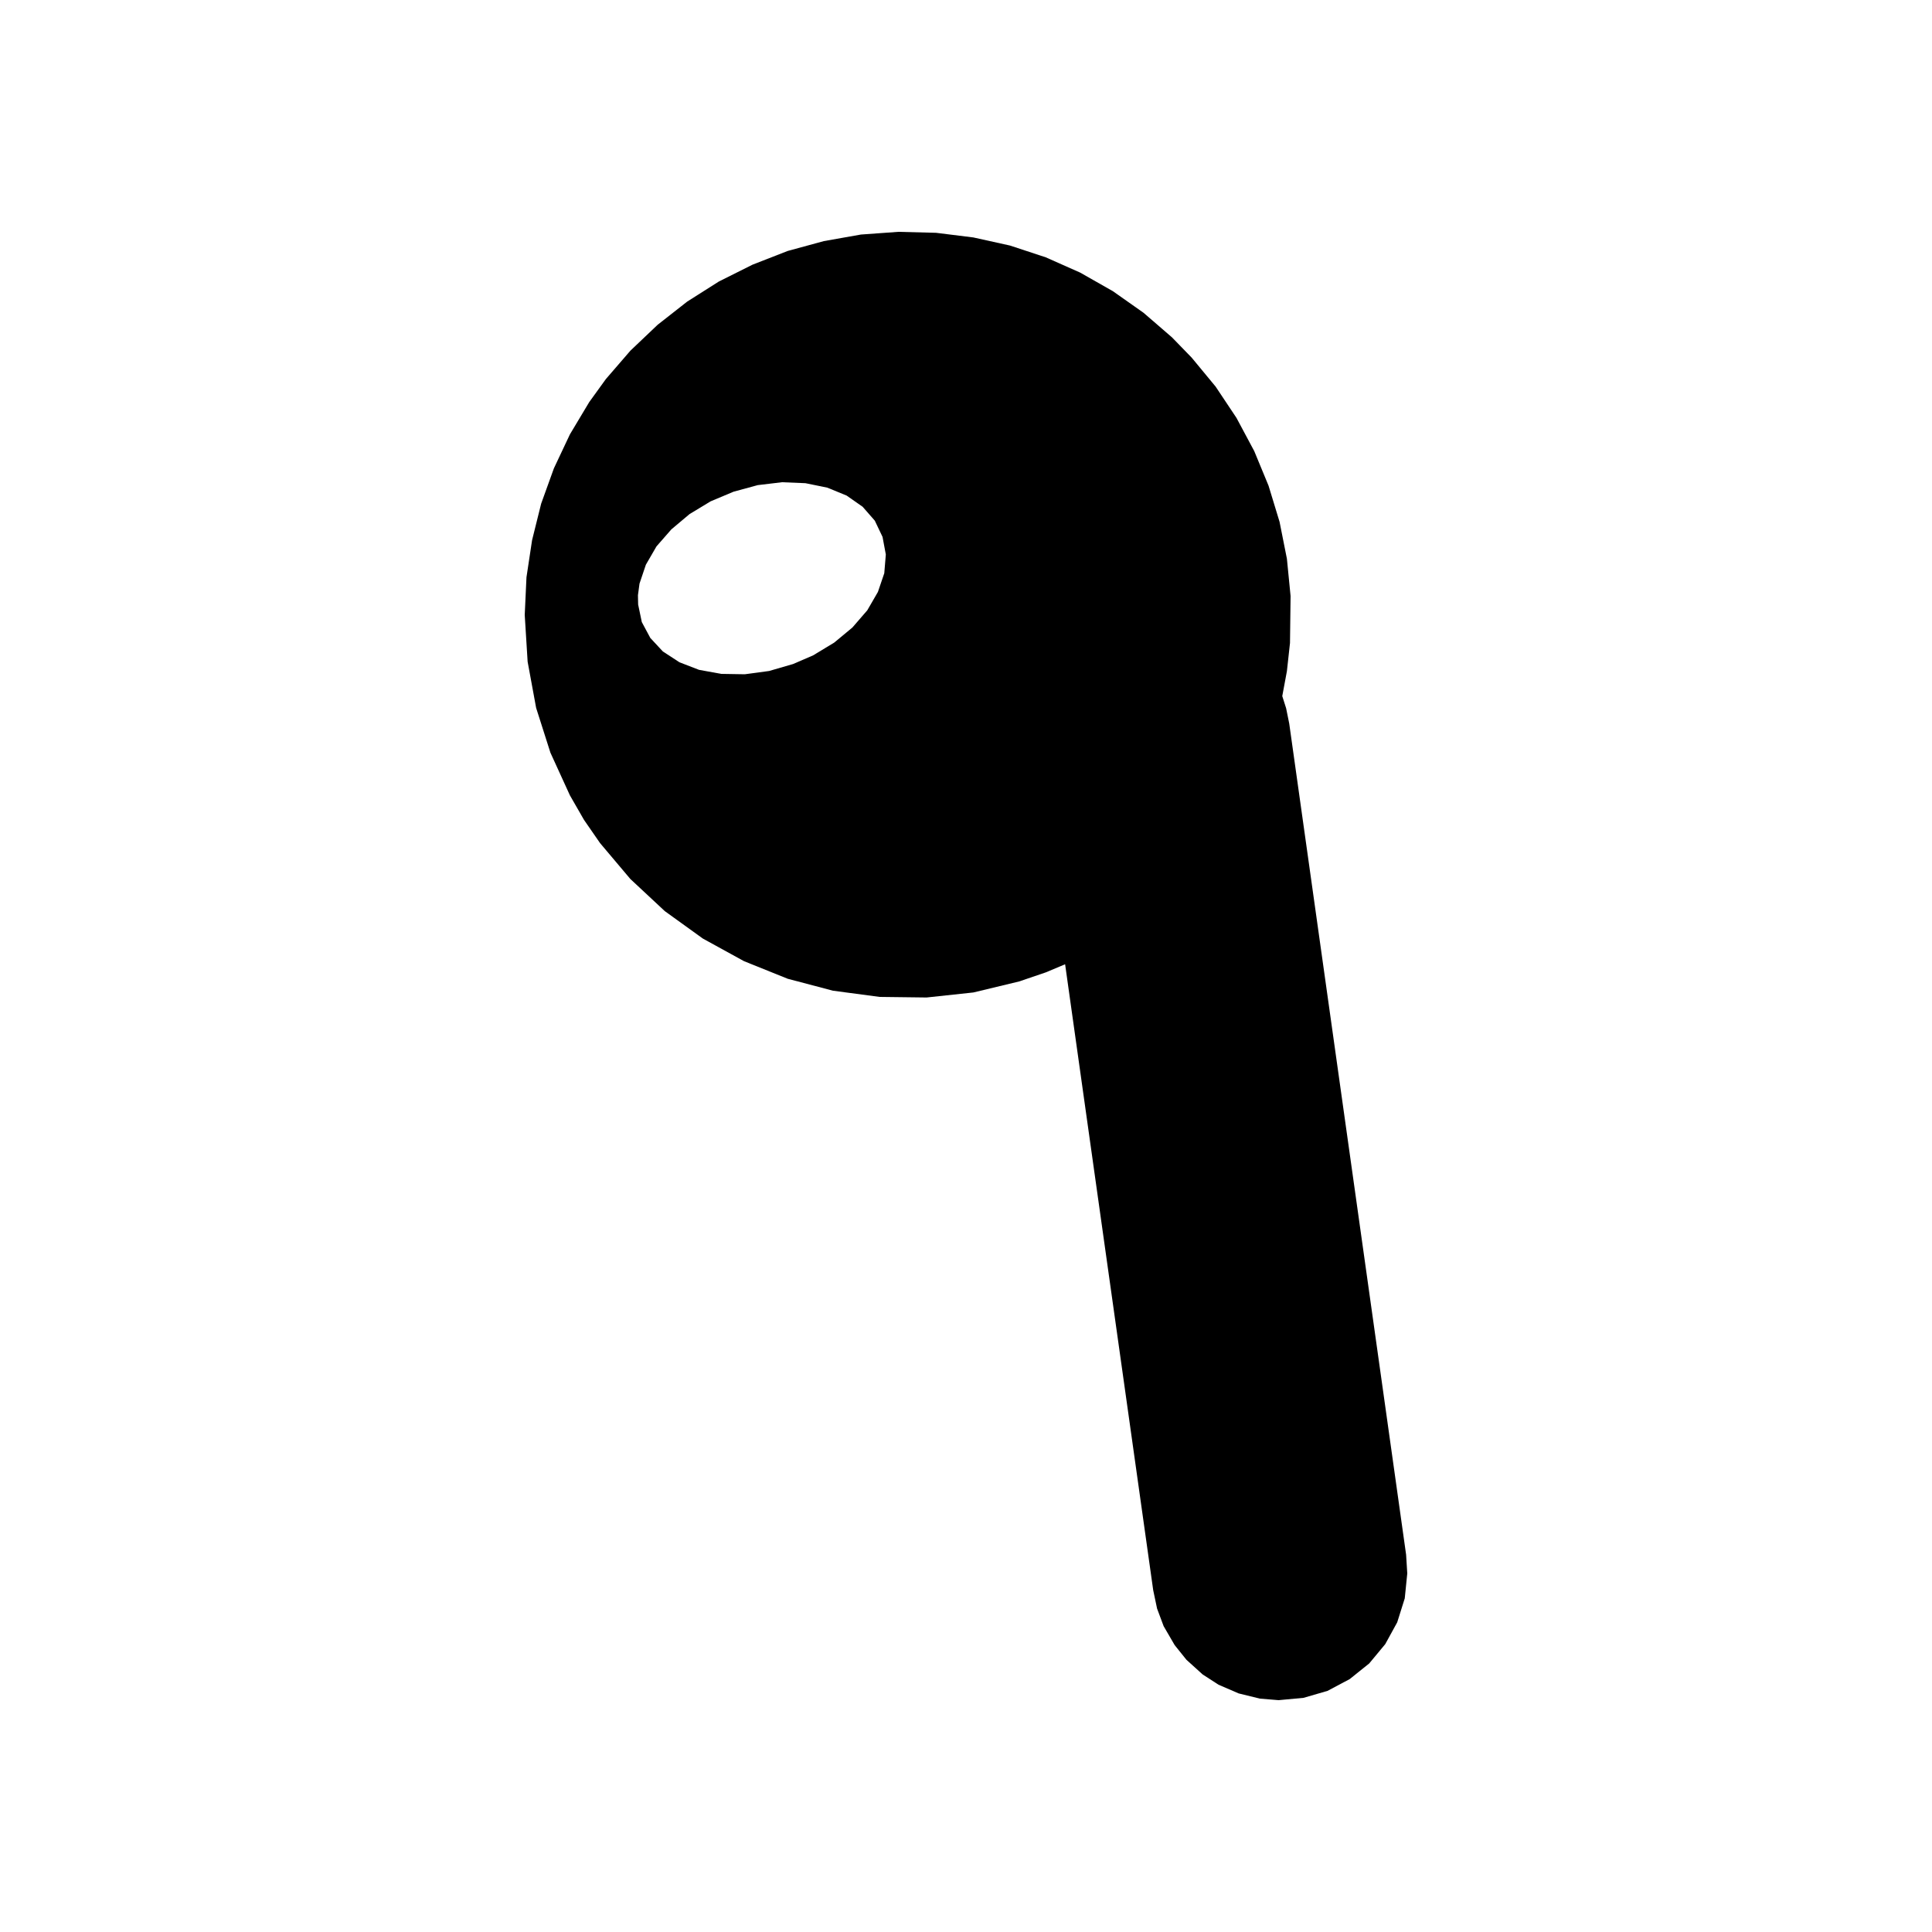
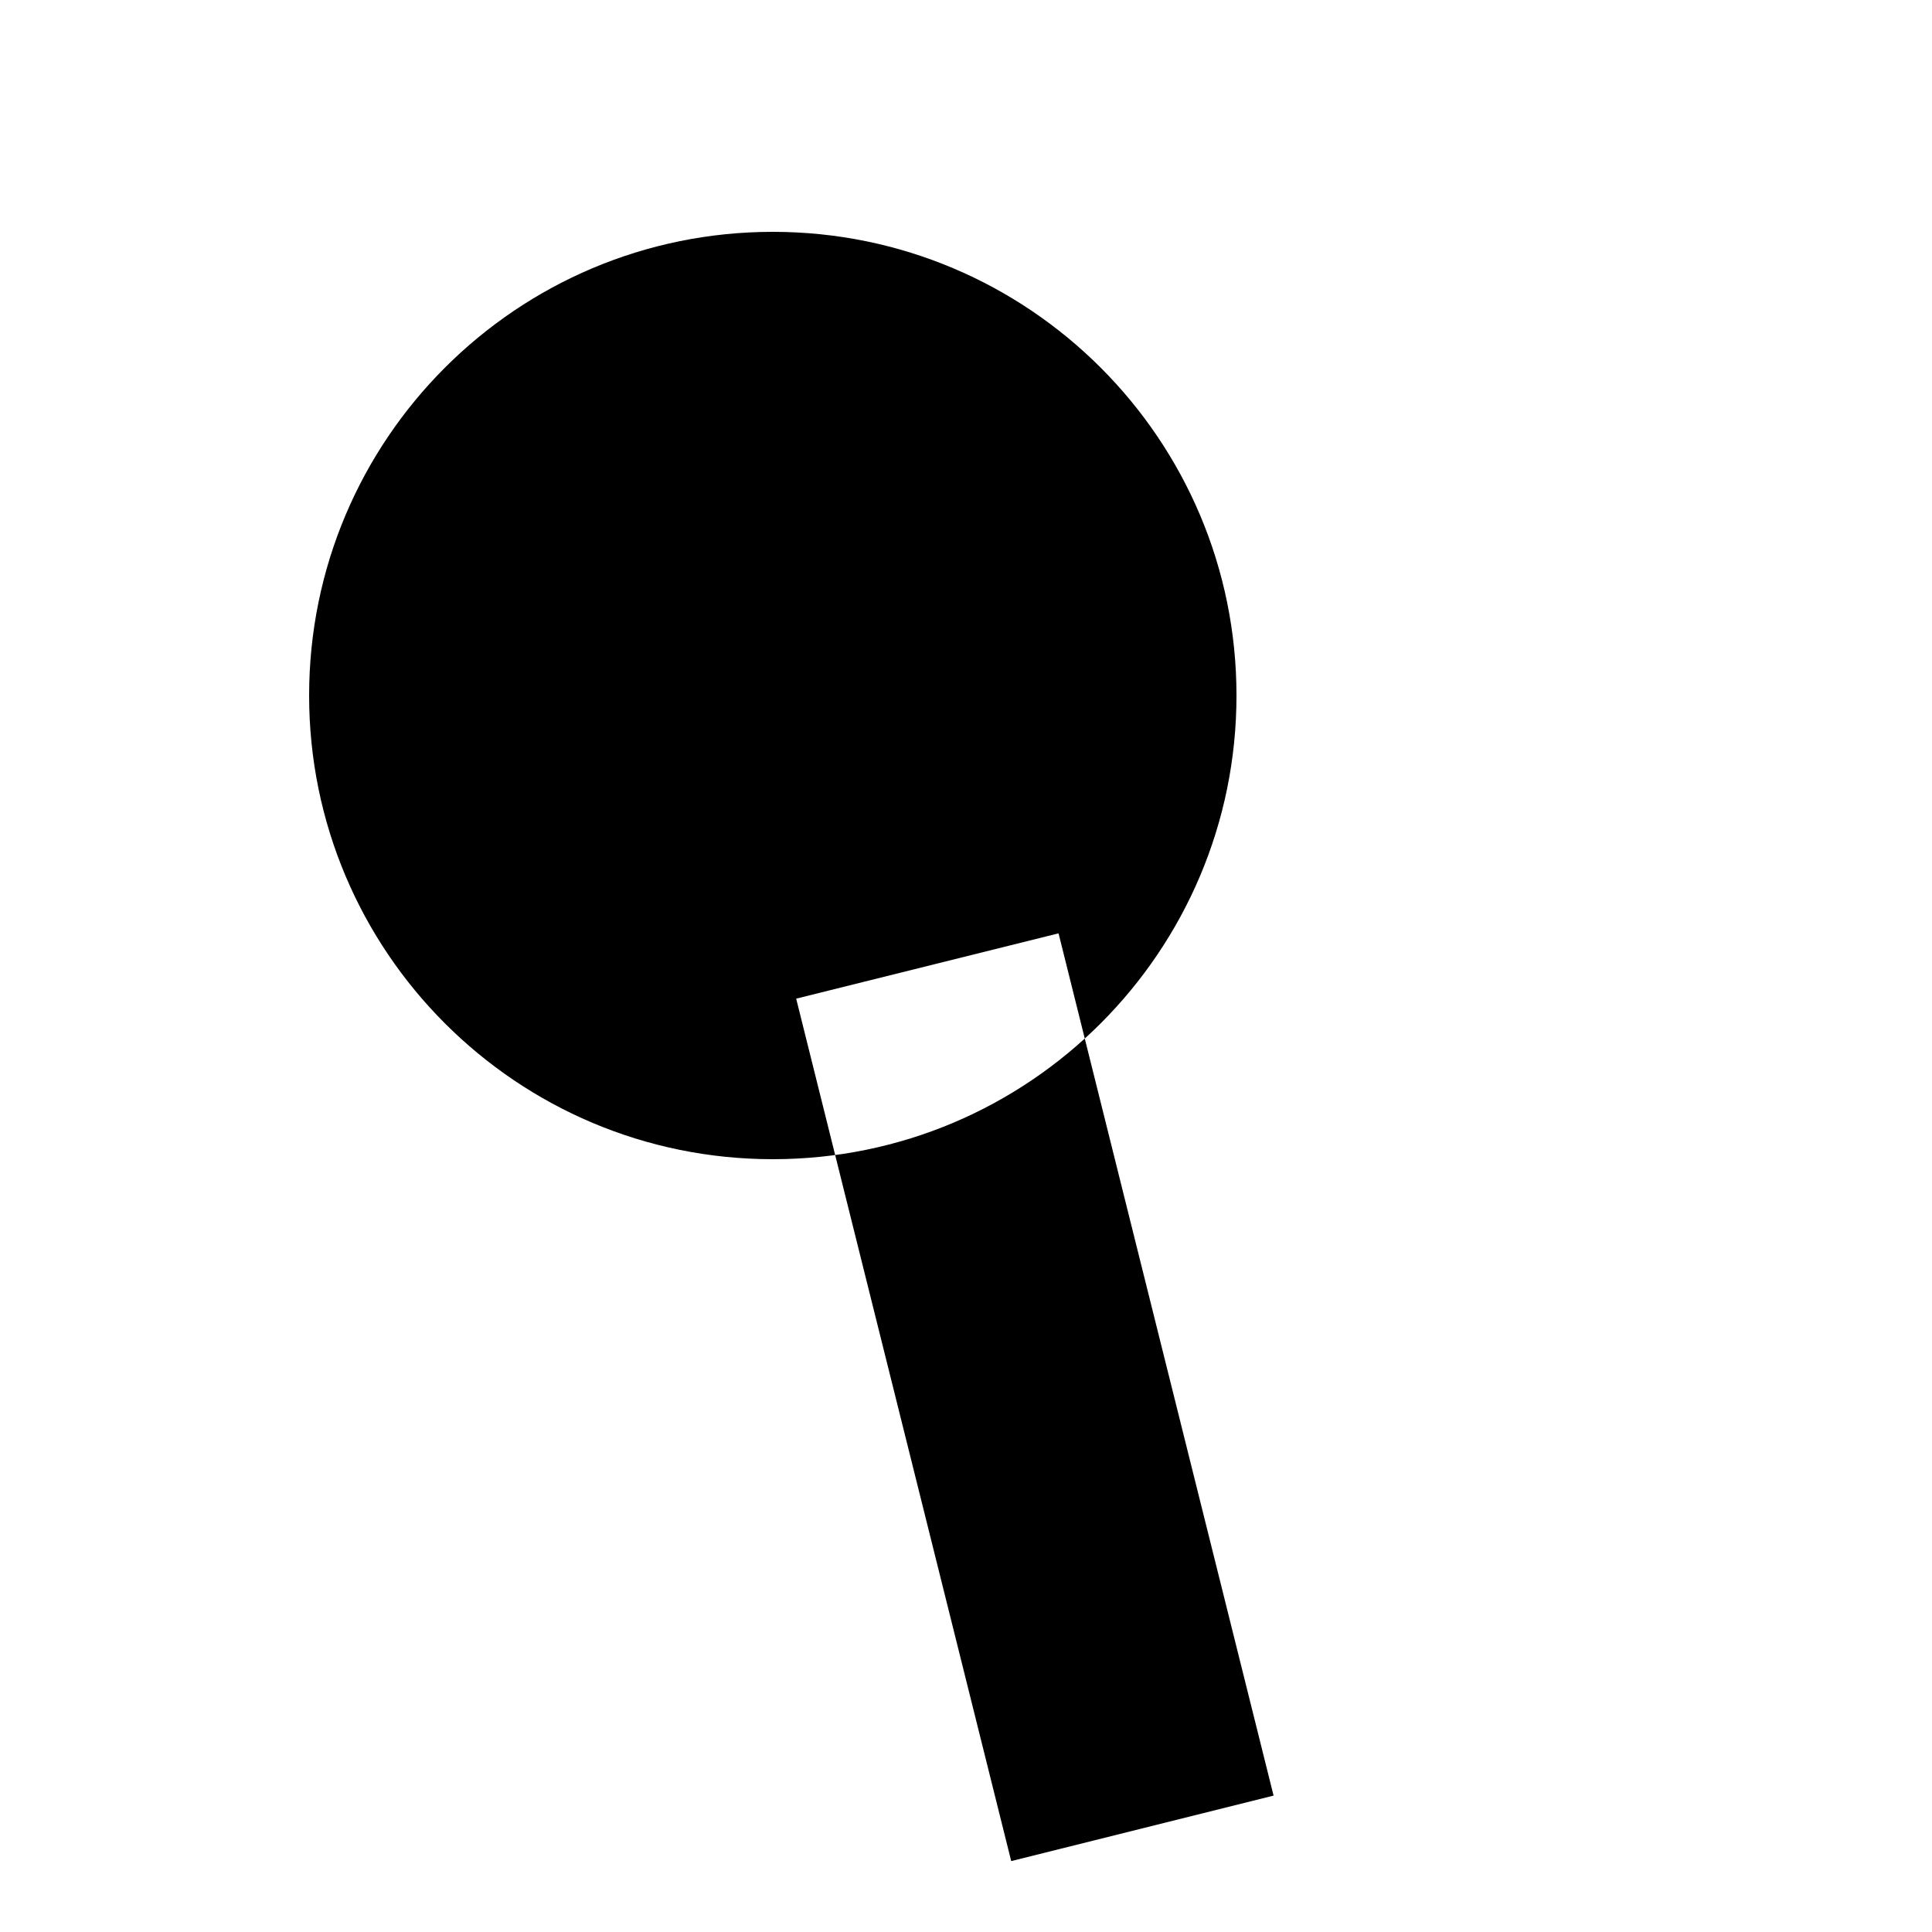
<svg xmlns="http://www.w3.org/2000/svg" width="100" height="100" viewBox="0 0 100 100" fill="none">
-   <path fill-rule="evenodd" clip-rule="evenodd" d="M66.80 30.85L66.61 28.92L66.23 27.01L65.66 25.14L64.92 23.35L64 21.63L62.92 20.01L61.68 18.51L60.66 17.46L59.19 16.19L57.60 15.07L55.91 14.11L54.13 13.32L52.28 12.71L50.38 12.29L48.45 12.05L46.50 12L44.56 12.14L42.64 12.48L40.77 12.99L38.95 13.70L37.21 14.57L35.57 15.61L34.04 16.81L32.63 18.15L31.36 19.62L30.50 20.81L29.50 22.48L28.67 24.24L28.01 26.07L27.54 27.96L27.25 29.88L27.16 31.83L27.31 34.25L27.75 36.64L28.49 38.96L29.50 41.17L30.23 42.44L31.06 43.64L32.63 45.50L34.41 47.16L36.38 48.58L38.51 49.75L40.77 50.66L43.12 51.28L45.53 51.60L47.96 51.63L50.38 51.37L52.75 50.80L54.13 50.33L55.13 49.91L59.69 82.31L59.89 83.26L60.23 84.17L60.80 85.15L61.41 85.91L62.25 86.67L63.07 87.20L64.11 87.65L65.21 87.92L66.18 88L67.47 87.88L68.71 87.52L69.86 86.91L70.87 86.10L71.70 85.10L72.32 83.97L72.71 82.73L72.84 81.44L72.78 80.47L66.73 37.45L66.57 36.66L66.37 36.03L66.61 34.74L66.77 33.28ZM45.68 27.79L45.85 28.70L45.77 29.67L45.44 30.64L44.89 31.59L44.12 32.48L43.18 33.26L42.09 33.92L41.05 34.37L39.81 34.73L38.55 34.90L37.33 34.88L36.18 34.67L35.17 34.28L34.31 33.72L33.66 33.02L33.22 32.20L33.03 31.29L33.02 30.81L33.10 30.21L33.43 29.23L33.98 28.28L34.75 27.40L35.69 26.61L36.78 25.95L37.97 25.45L39.22 25.11L40.48 24.96L41.69 25.01L42.82 25.24L43.82 25.65L44.65 26.23L45.28 26.95Z" fill="black" />
+   <path fill-rule="evenodd" clip-rule="evenodd" d="M16 36A24 24 0 1 0 64 36A24 24 0 1 0 16 36ZM41.21 51.69L54.79 48.31L65.92 92.94L52.34 96.33Z" fill="black" />
</svg>
